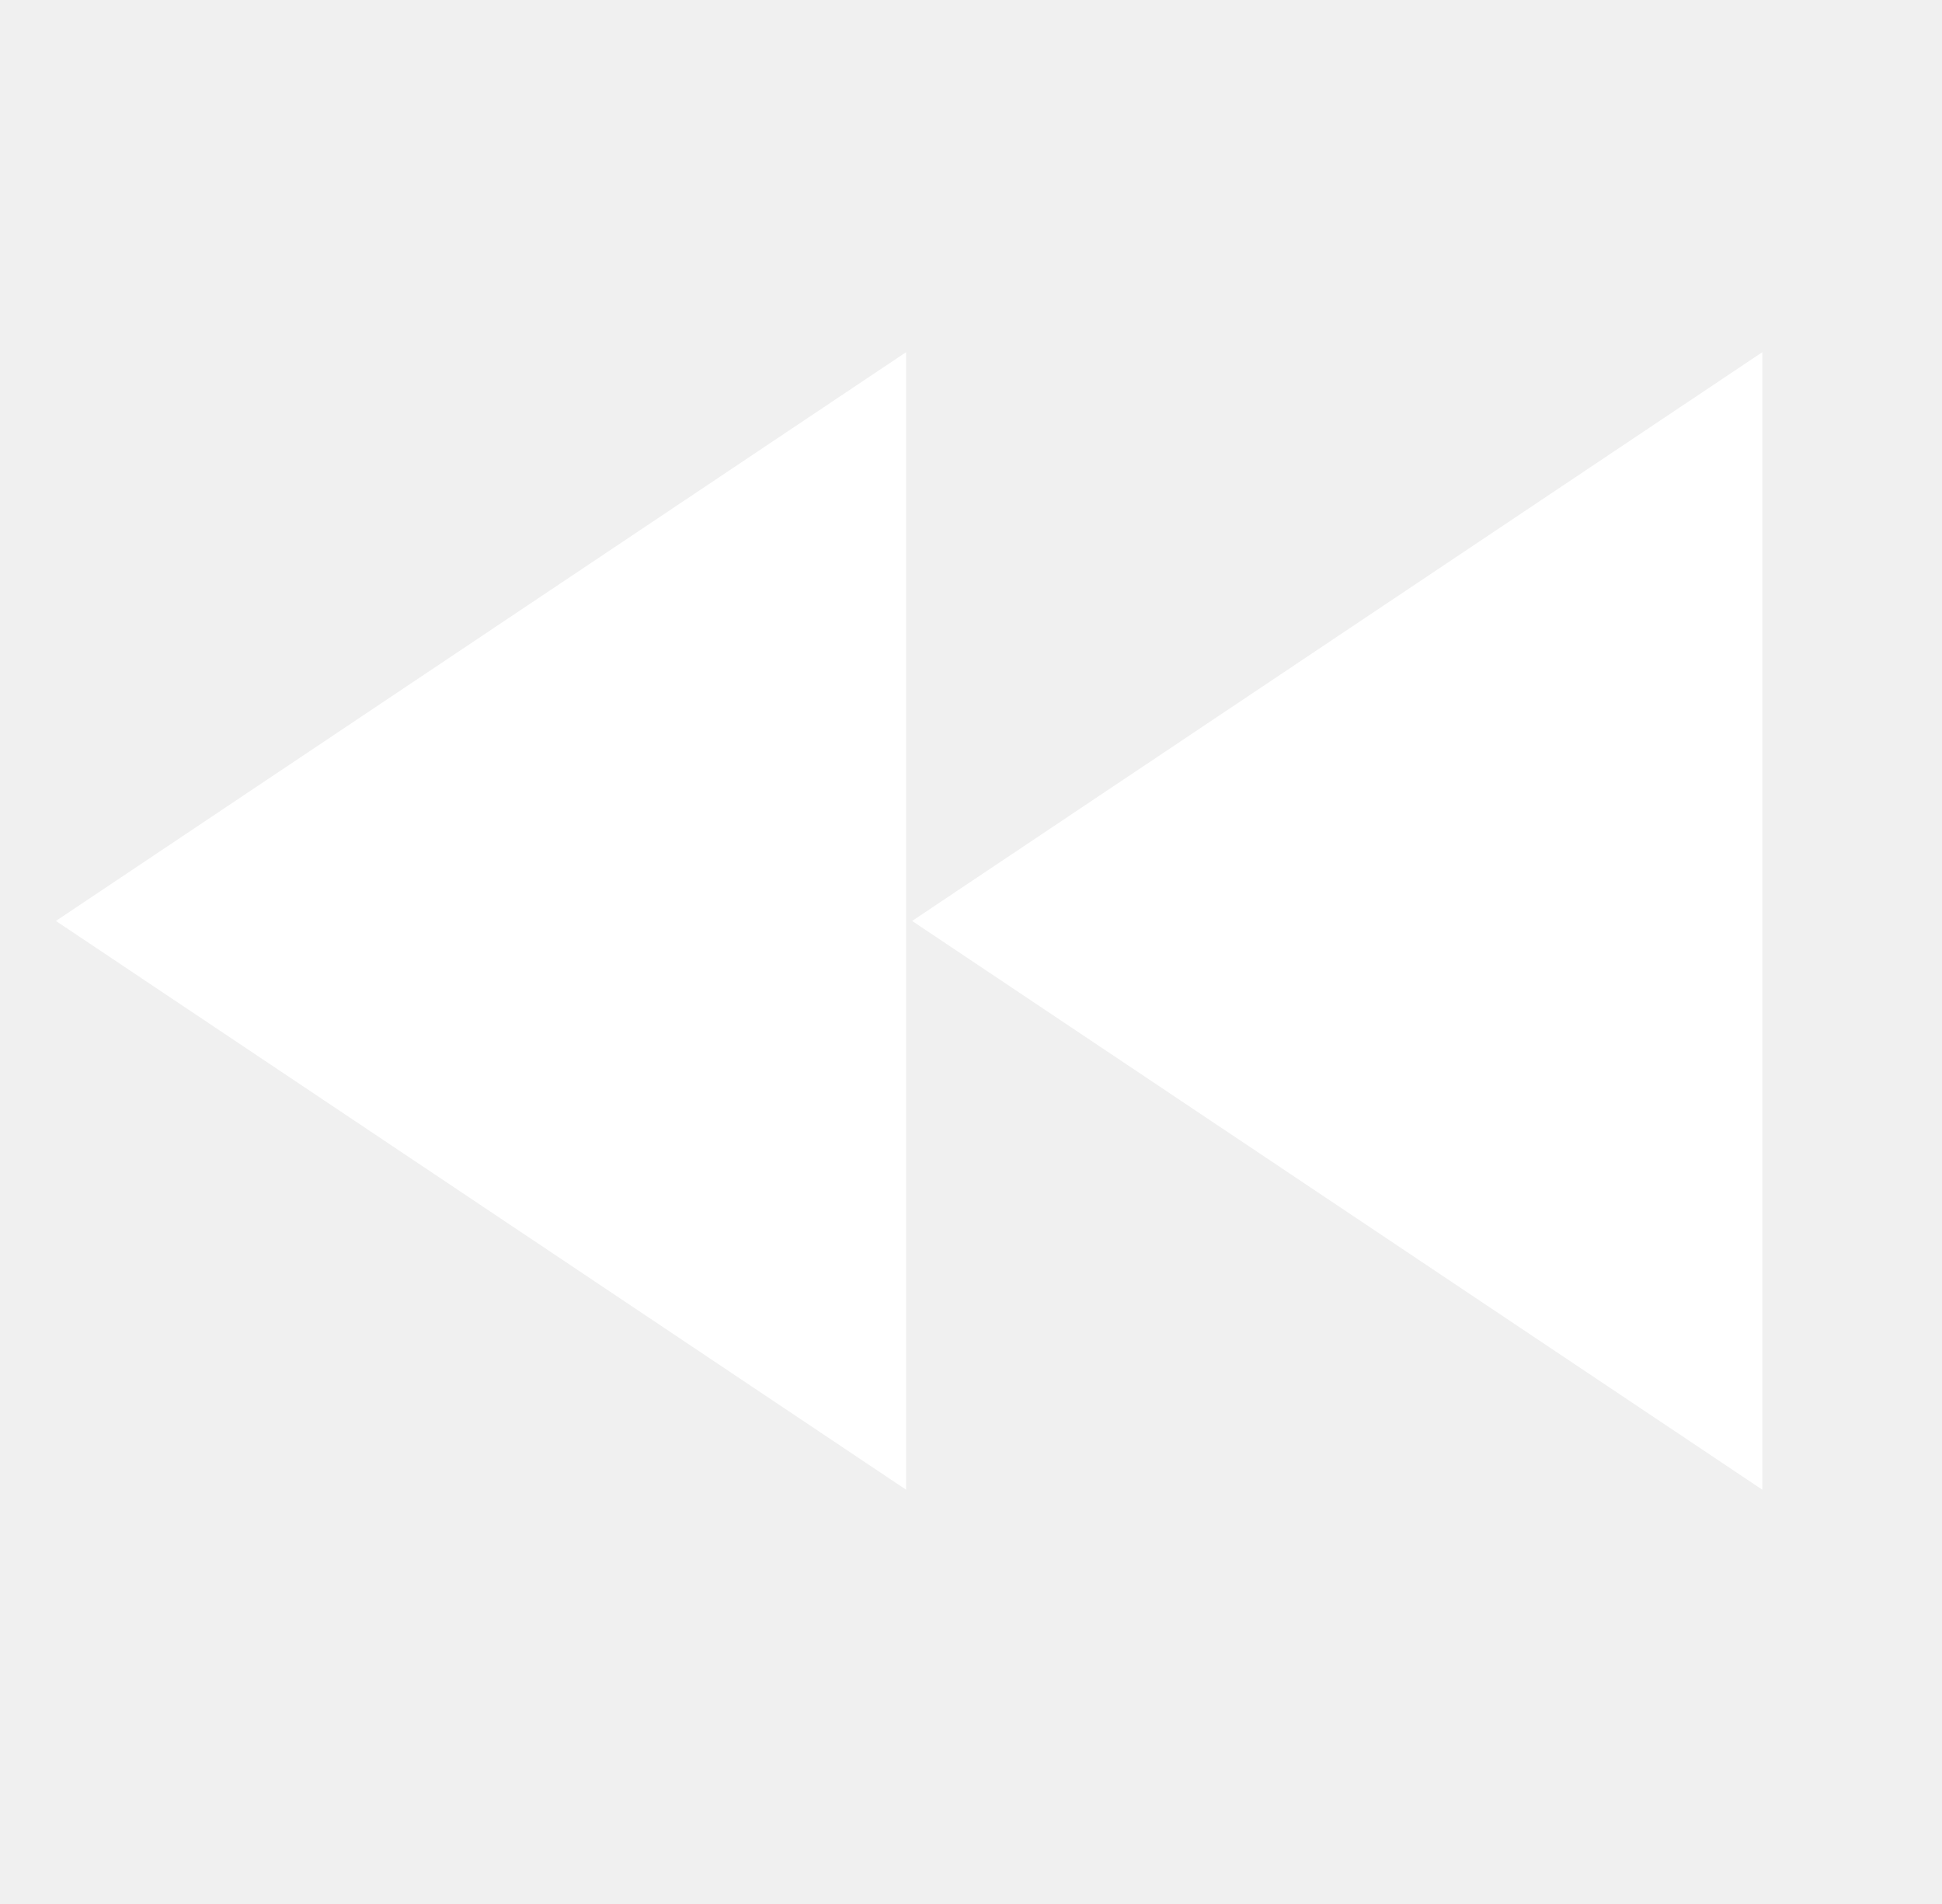
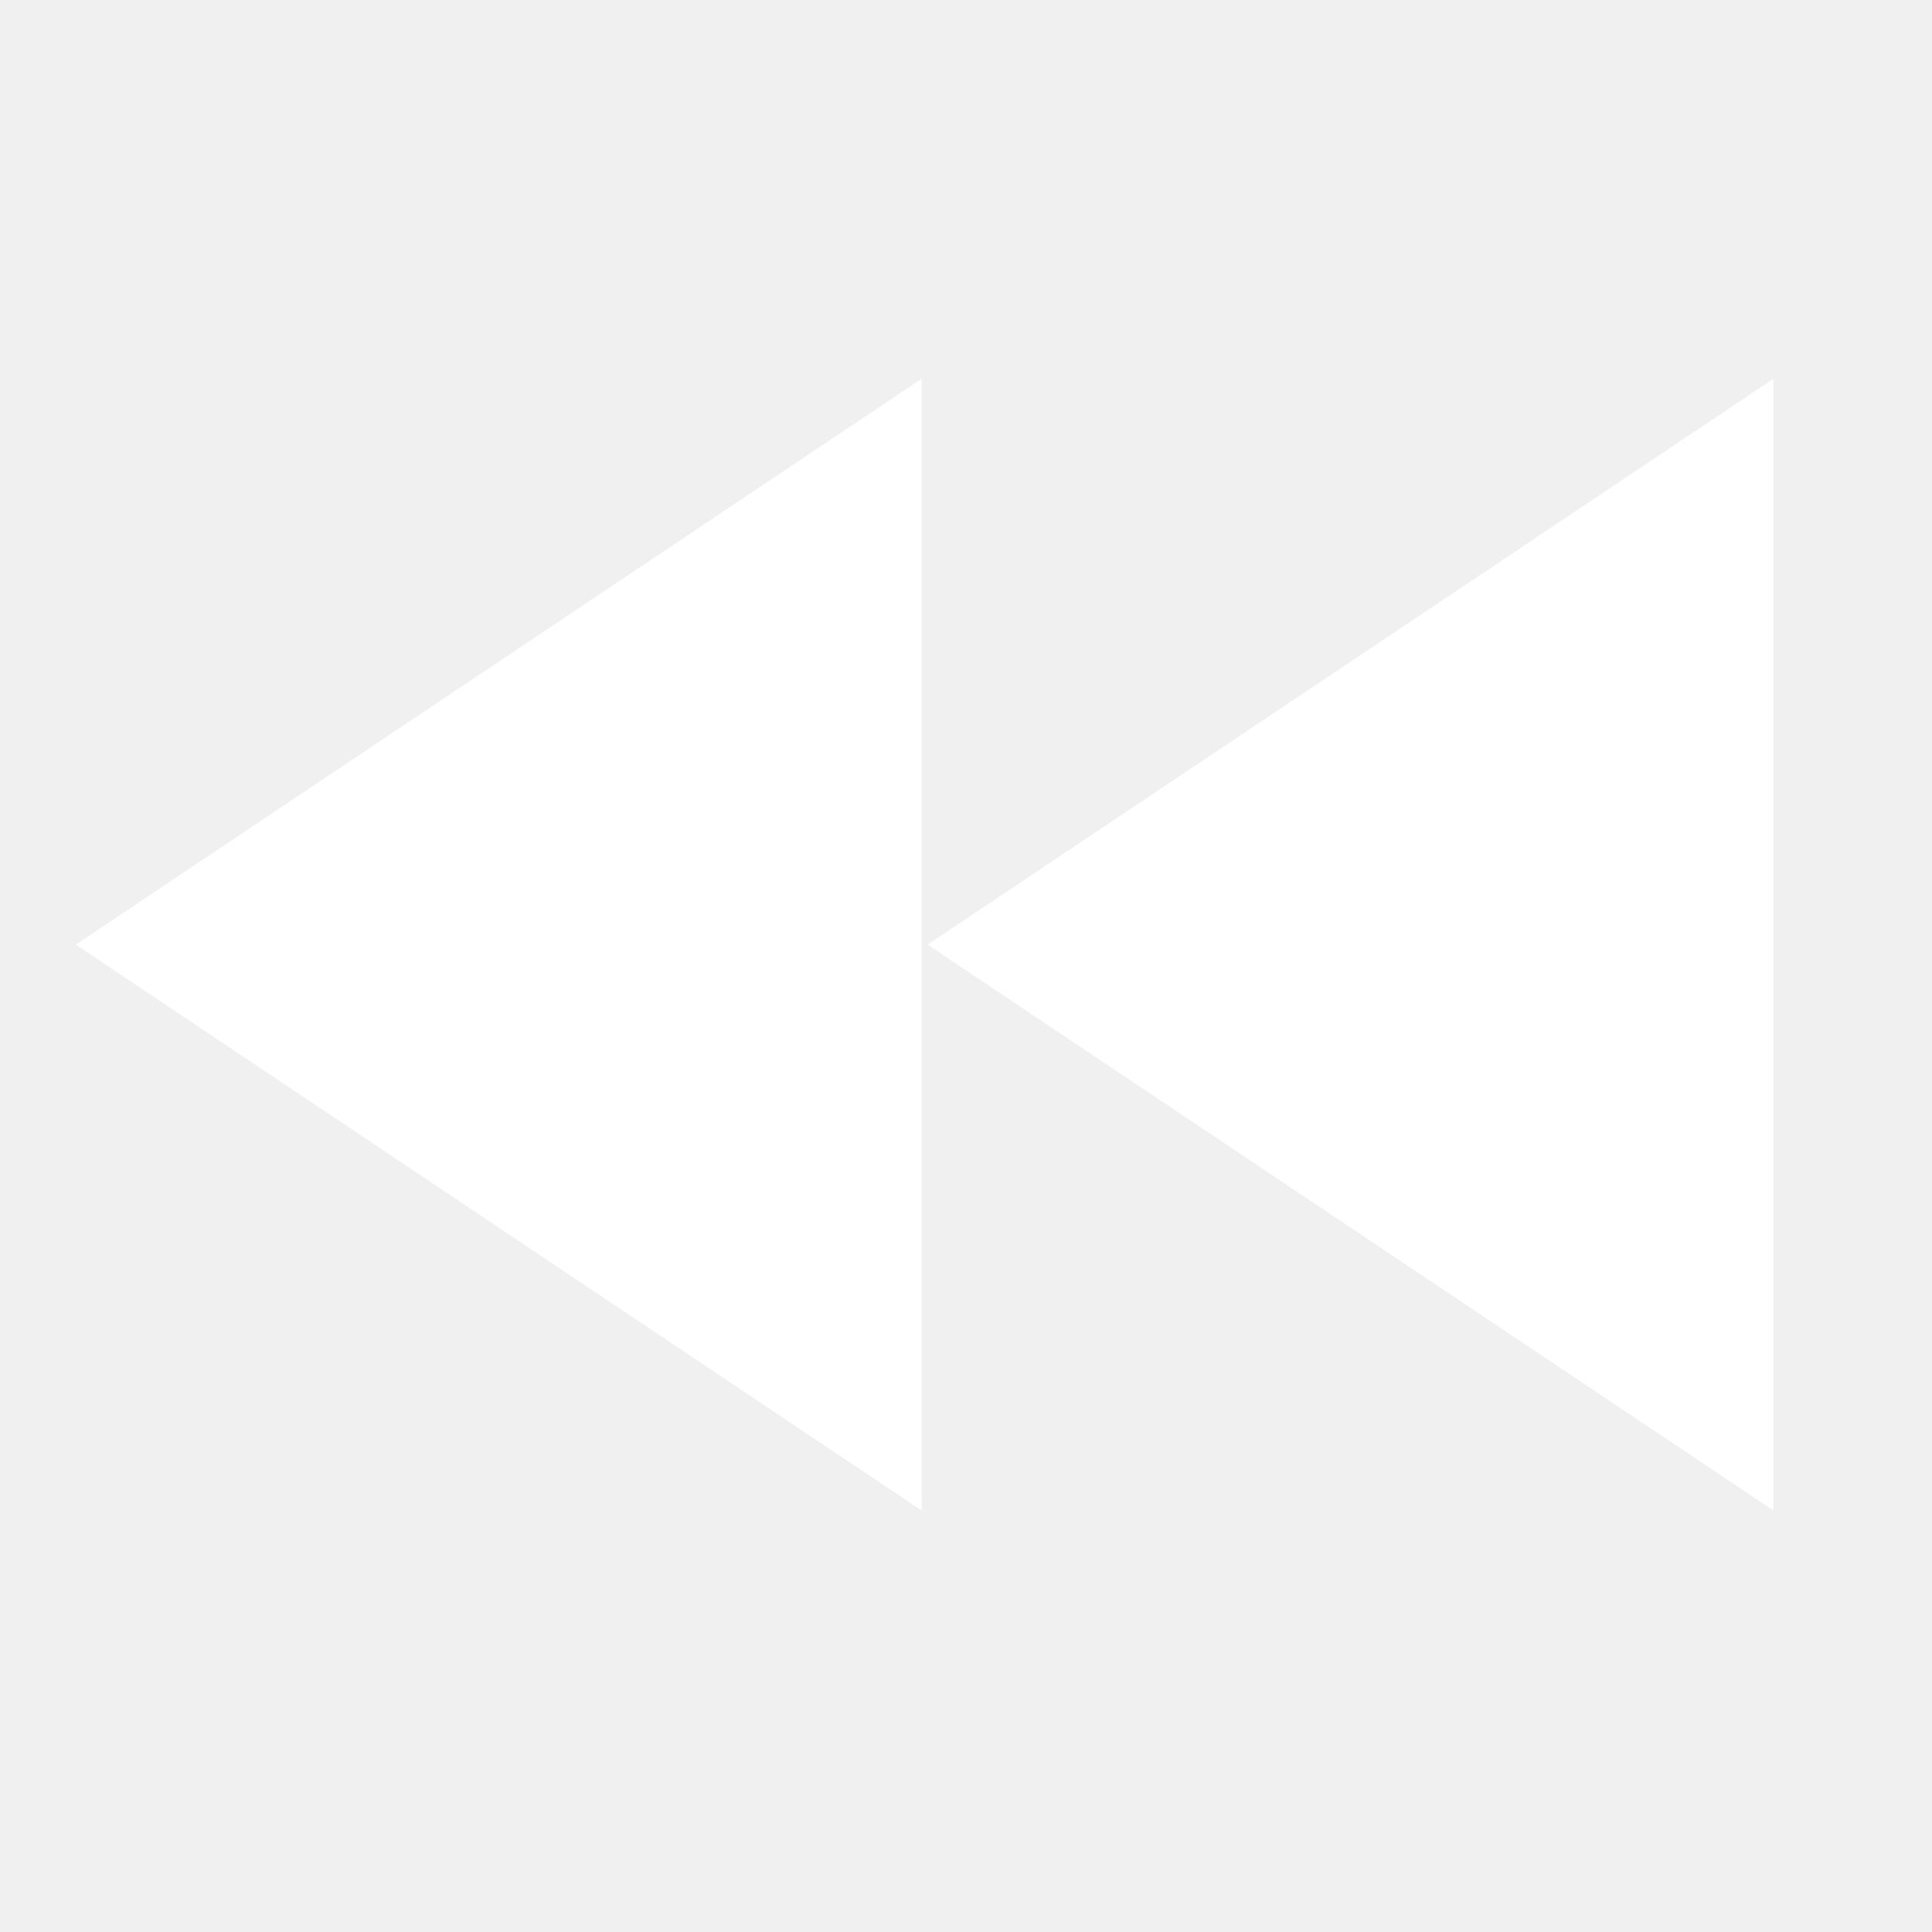
- <svg xmlns="http://www.w3.org/2000/svg" width="51px" height="50px" viewBox="0 0 51 50" version="1.1">
+ <svg xmlns="http://www.w3.org/2000/svg" width="51px" height="51px" viewBox="0 0 51 51" version="1.1">
  <g id="Page-1" stroke="none" stroke-width="1" fill="none" fill-rule="evenodd">
-     <g id="卡帶播放頁" transform="translate(-390, -844)" fill="#FFFFFF">
-       <g id="Group-28" transform="translate(167, 774)">
-         <g id="Group-26" transform="translate(222.4679, 69.2486)">
-           <polygon id="Fill-14" points="24.486 24.936 46.813 39.872 46.813 10" />
-           <polygon id="Fill-16" points="2 24.936 24.327 39.872 24.327 10" />
-         </g>
+     <g id="切圖" transform="translate(-964, -1760)" fill="#FFFFFF">
+       <g id="Group-26" transform="translate(964, 1760)">
+         <polygon id="Fill-14" points="24.486 24.936 46.813 39.872 46.813 10" />
+         <polygon id="Fill-16" points="2 24.936 24.327 39.872 24.327 10" />
      </g>
    </g>
  </g>
</svg>
